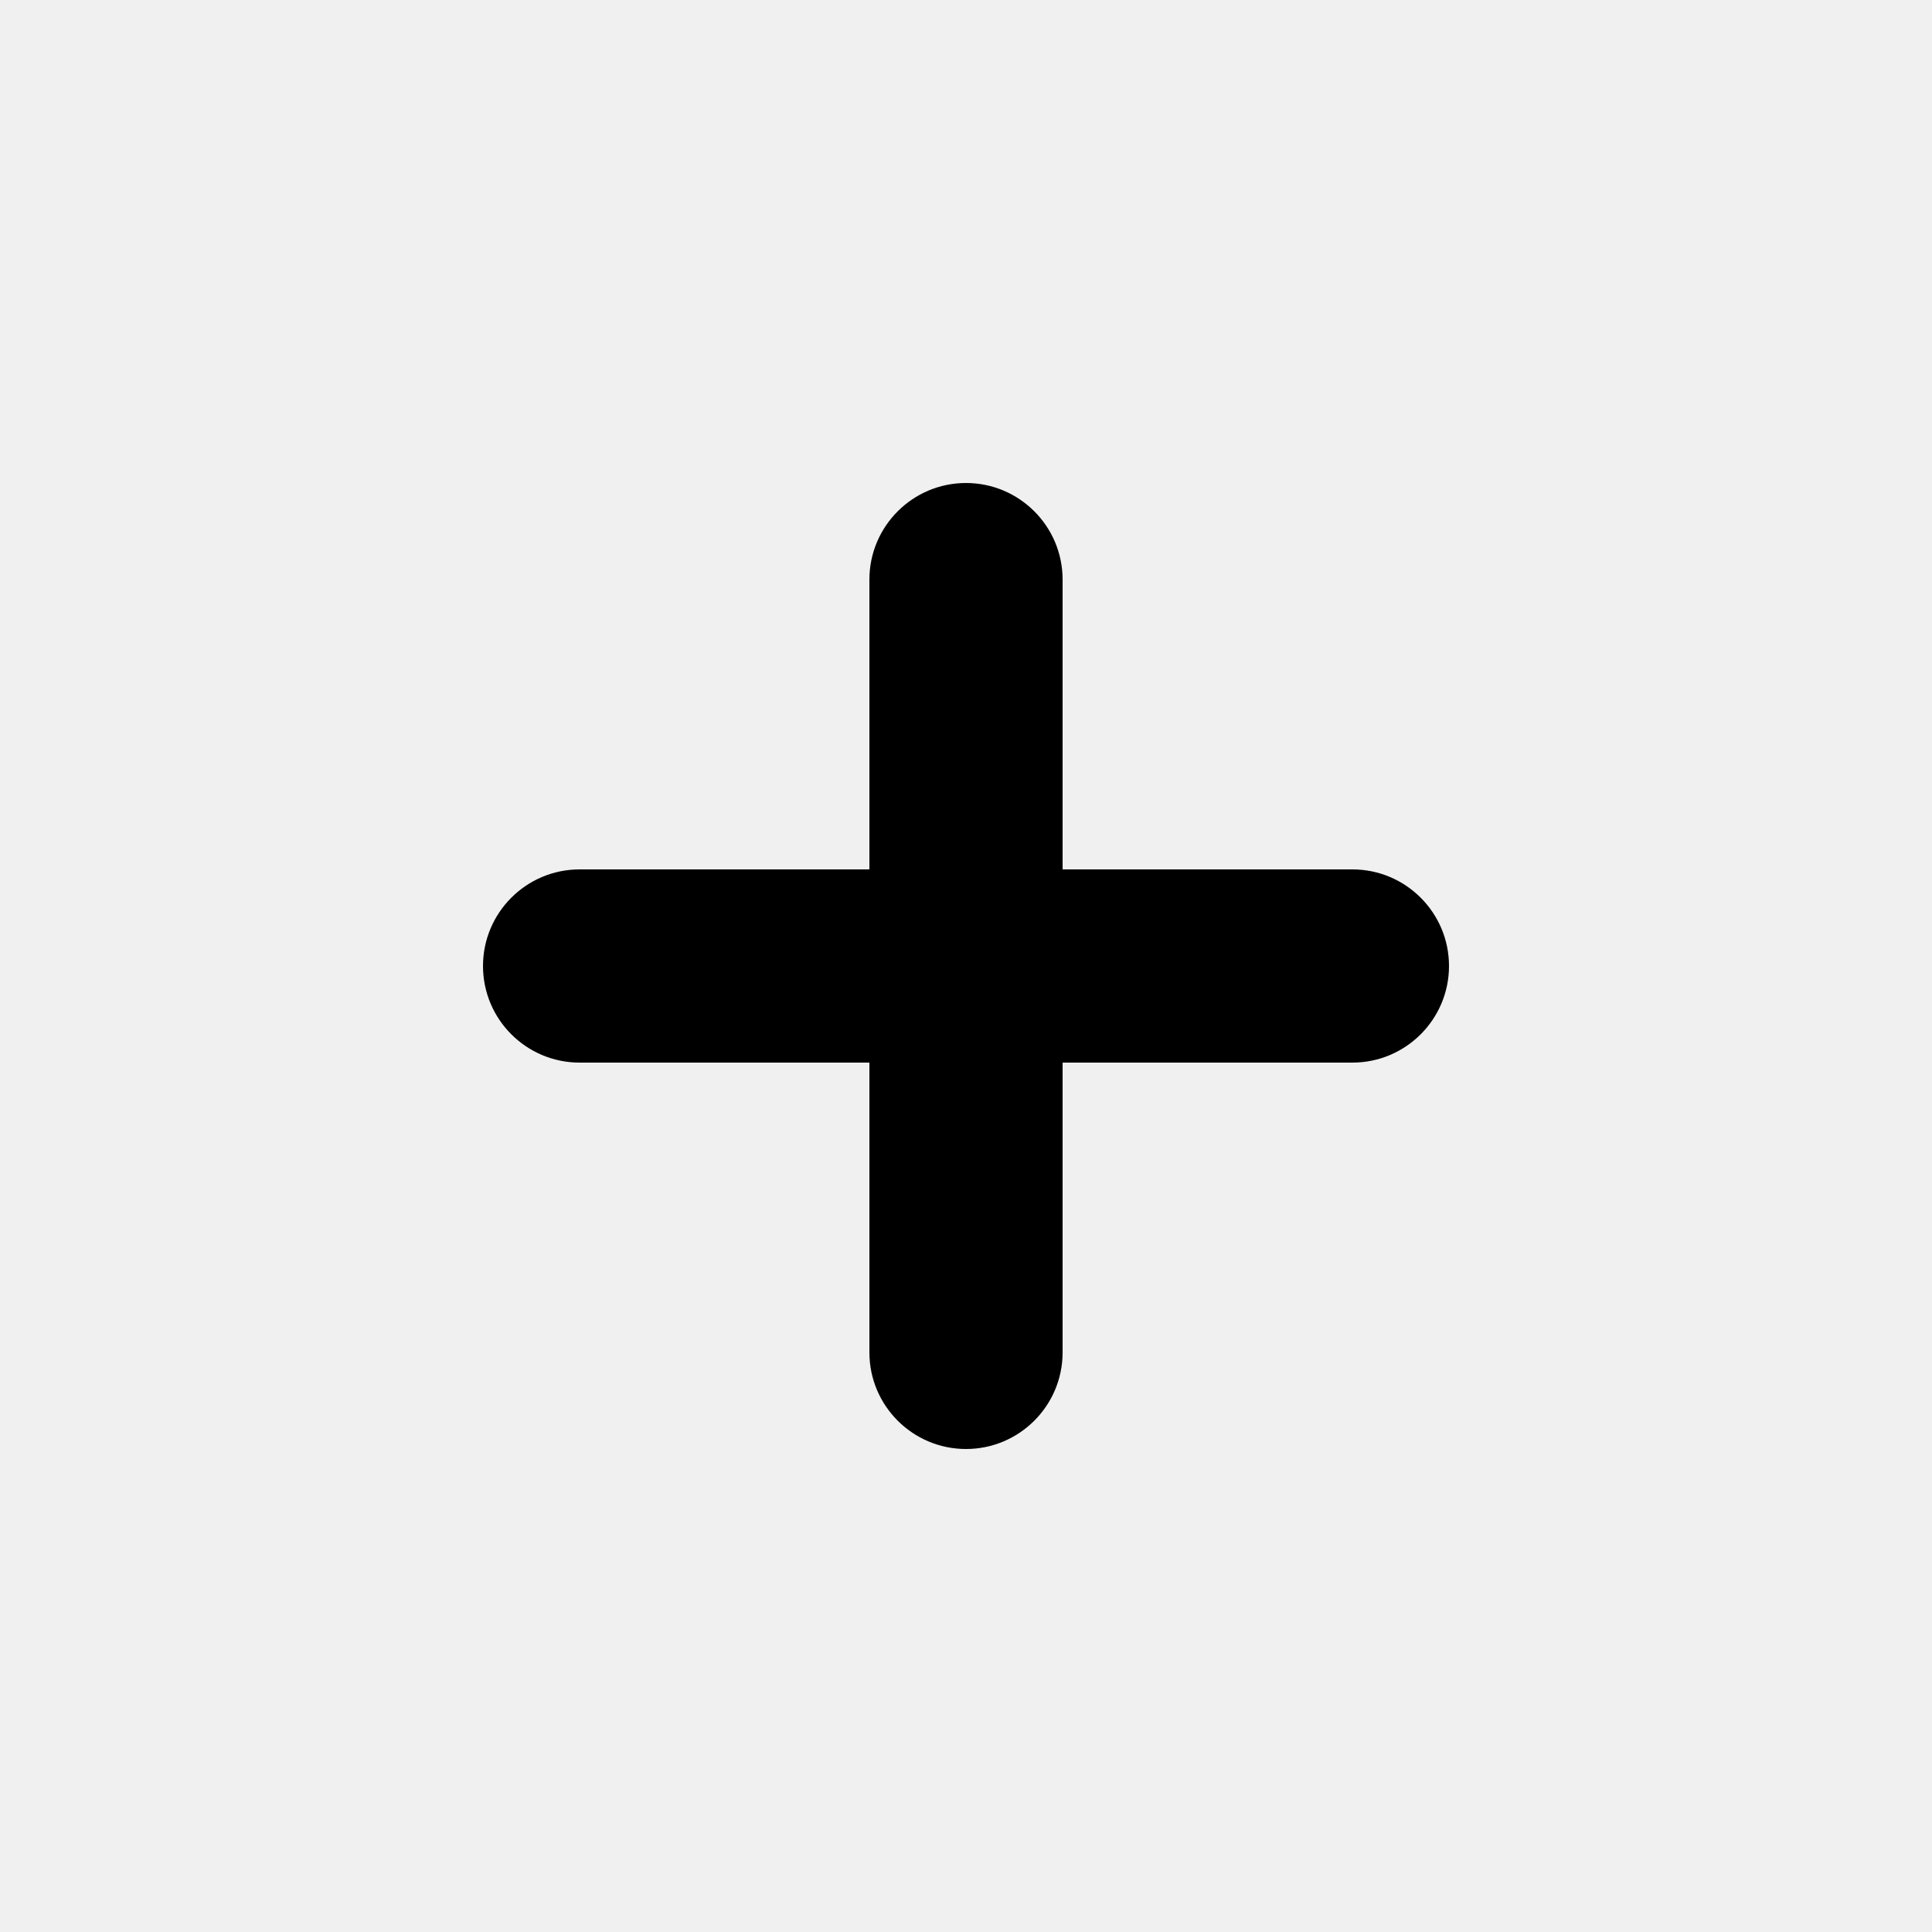
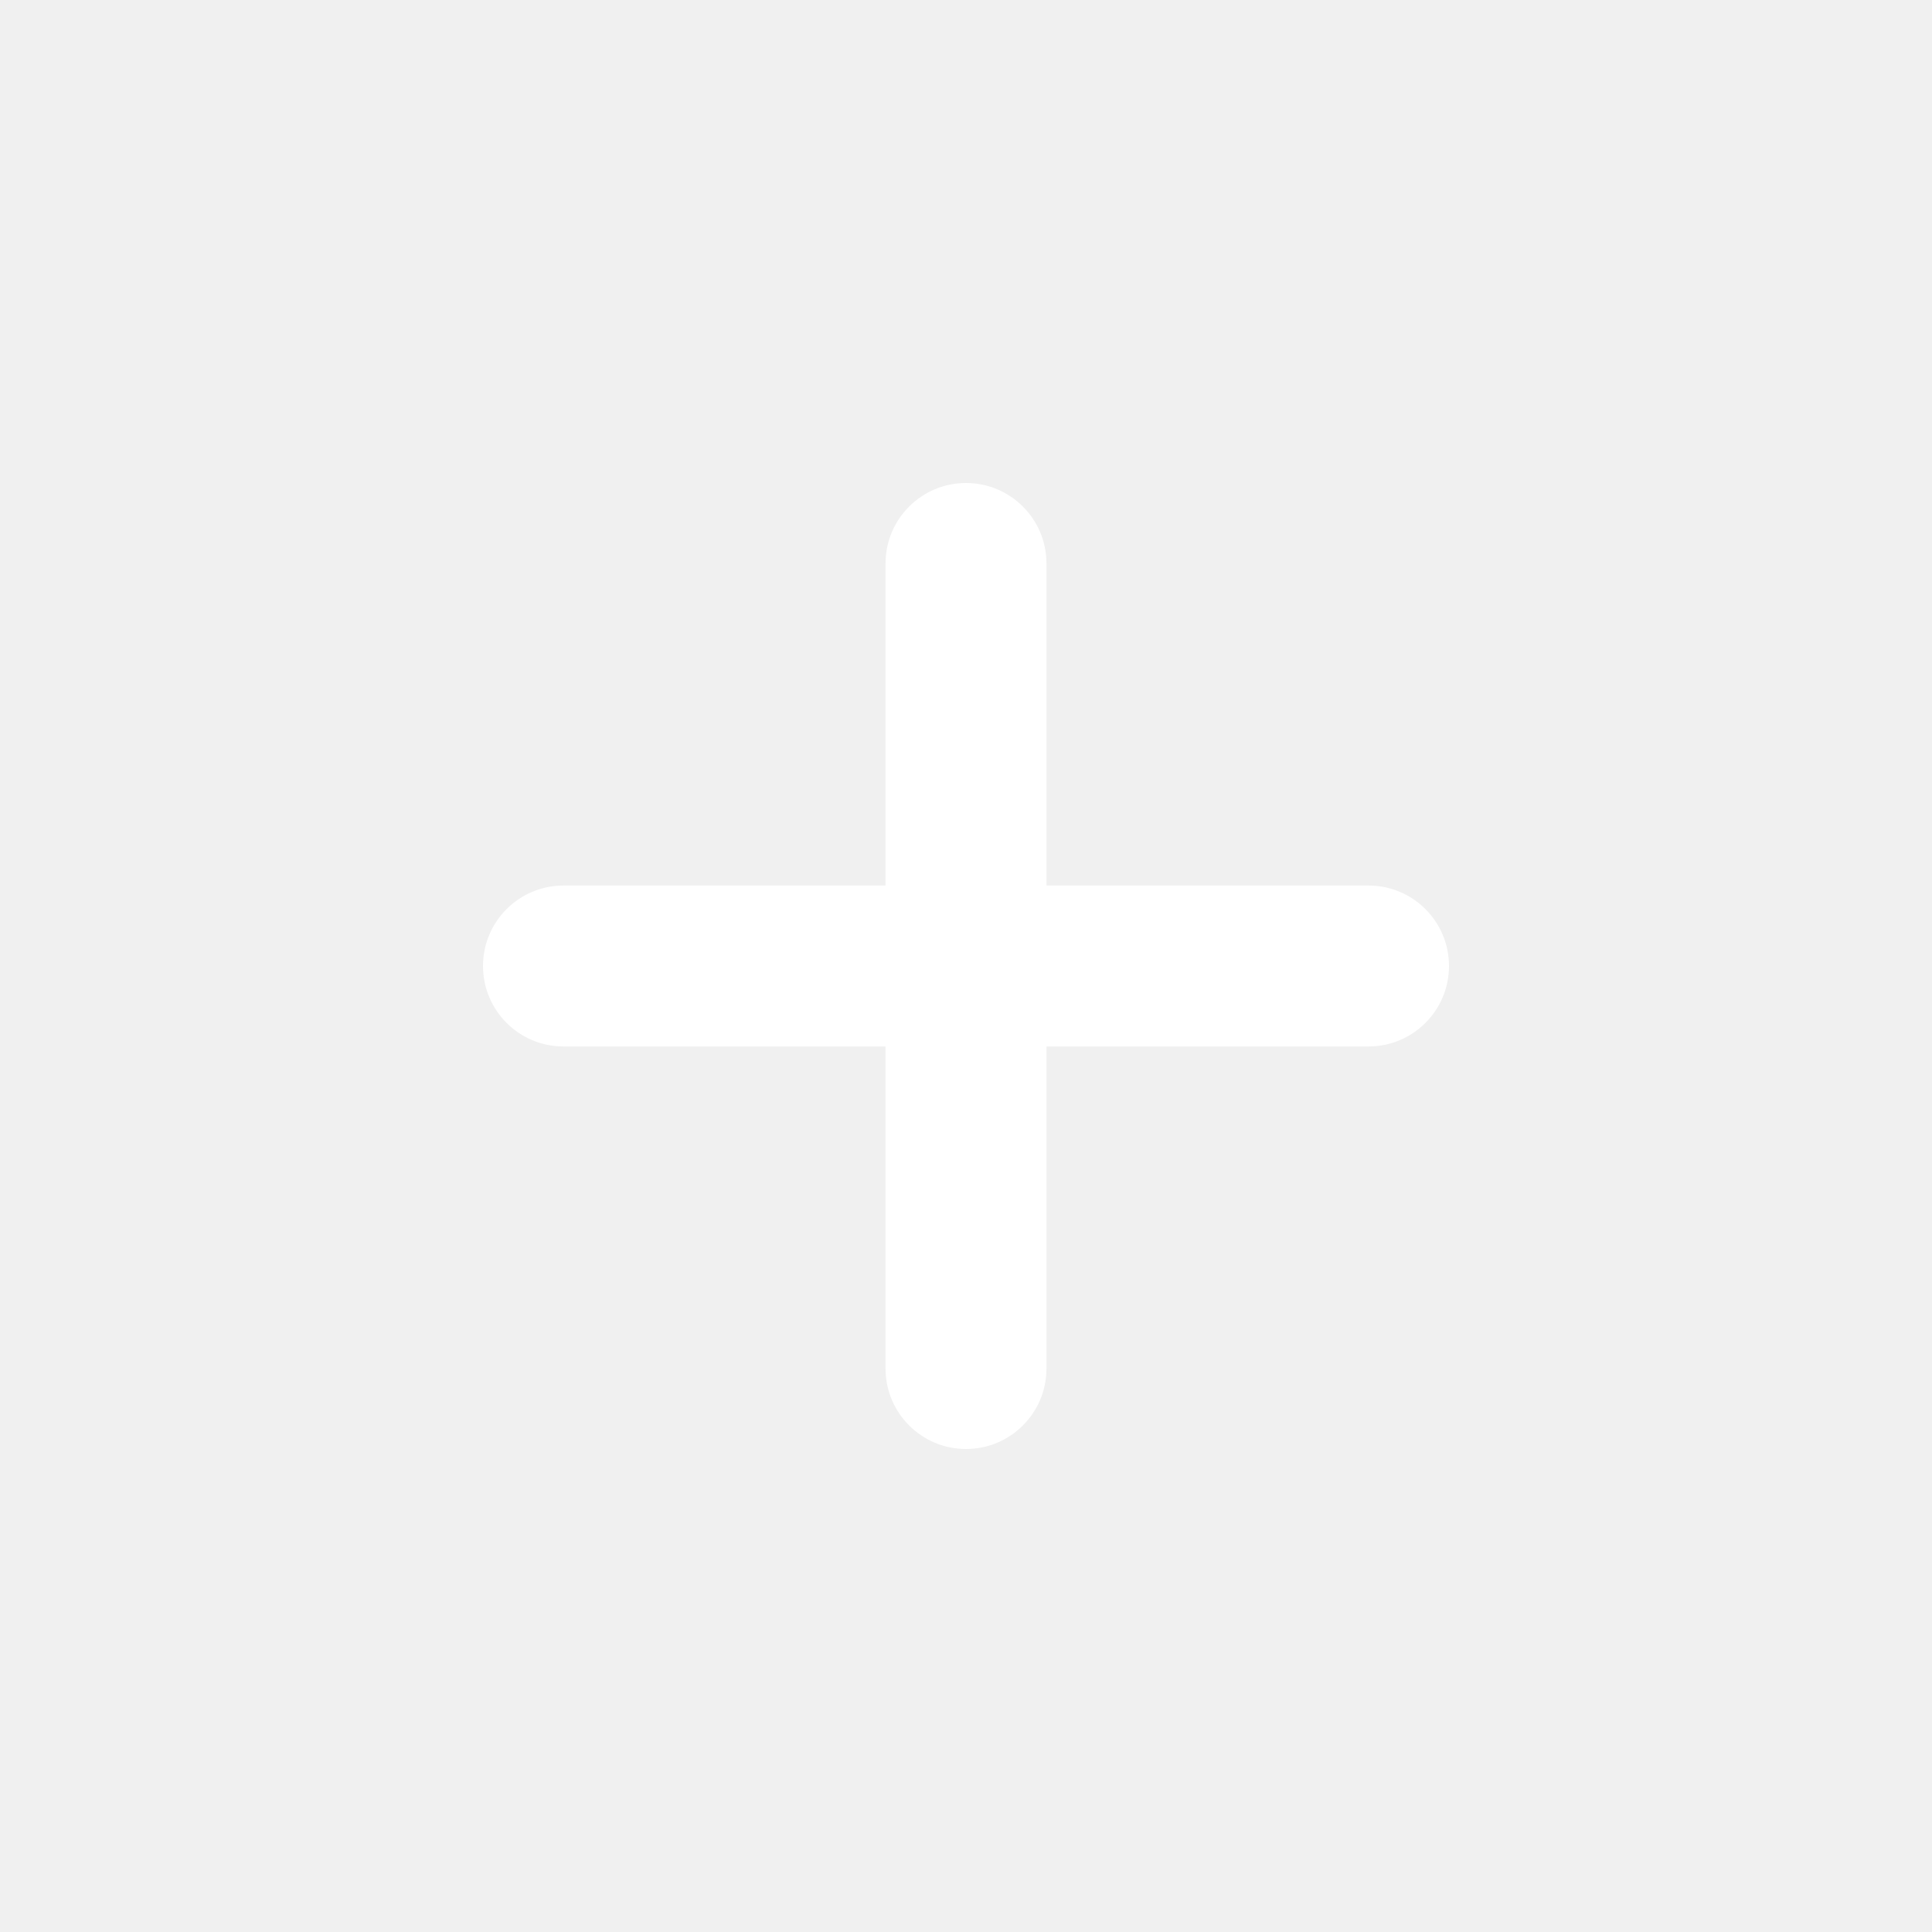
<svg xmlns="http://www.w3.org/2000/svg" preserveAspectRatio="xMidYMid" width="20" height="20" viewBox="0 0 20 20">
  <defs>
    <style>
      .cls-1 {
-         fill: #000;
+         fill: #fff;
        fill-rule: evenodd;
      }
    </style>
  </defs>
-   <path d="M14.000,11.000 L11.000,11.000 L11.000,14.000 C11.000,14.552 10.552,15.000 10.000,15.000 C9.448,15.000 9.000,14.552 9.000,14.000 L9.000,11.000 L6.000,11.000 C5.448,11.000 5.000,10.552 5.000,10.000 C5.000,9.448 5.448,9.000 6.000,9.000 L9.000,9.000 L9.000,6.000 C9.000,5.448 9.448,5.000 10.000,5.000 C10.552,5.000 11.000,5.448 11.000,6.000 L11.000,9.000 L14.000,9.000 C14.552,9.000 15.000,9.448 15.000,10.000 C15.000,10.552 14.552,11.000 14.000,11.000 Z" class="cls-1" />
+   <path d="M14.167,10.833 L10.833,10.833 L10.833,14.167 C10.833,14.627 10.460,15.000 10.000,15.000 C9.540,15.000 9.167,14.627 9.167,14.167 L9.167,10.833 L5.833,10.833 C5.373,10.833 5.000,10.460 5.000,10.000 C5.000,9.540 5.373,9.167 5.833,9.167 L9.167,9.167 L9.167,5.833 C9.167,5.373 9.540,5.000 10.000,5.000 C10.460,5.000 10.833,5.373 10.833,5.833 L10.833,9.167 L14.167,9.167 C14.627,9.167 15.000,9.540 15.000,10.000 C15.000,10.460 14.627,10.833 14.167,10.833 Z" class="cls-1" />
</svg>
